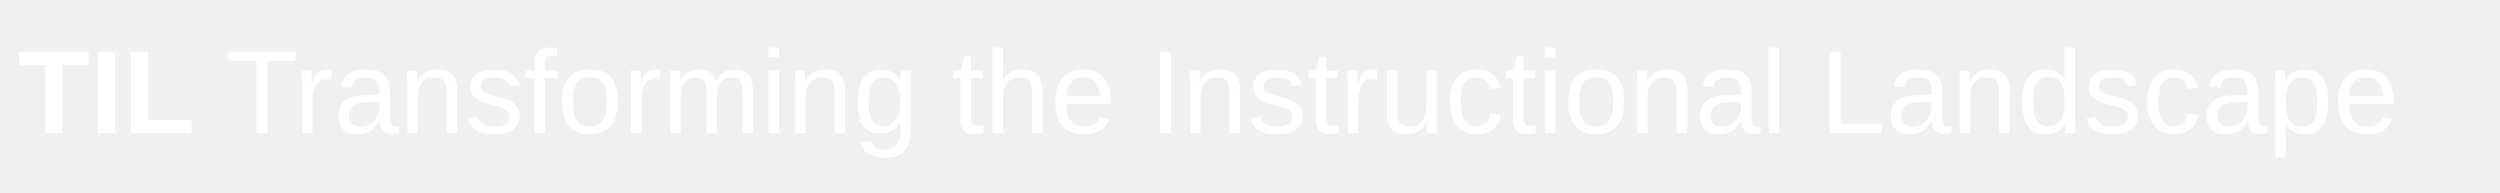
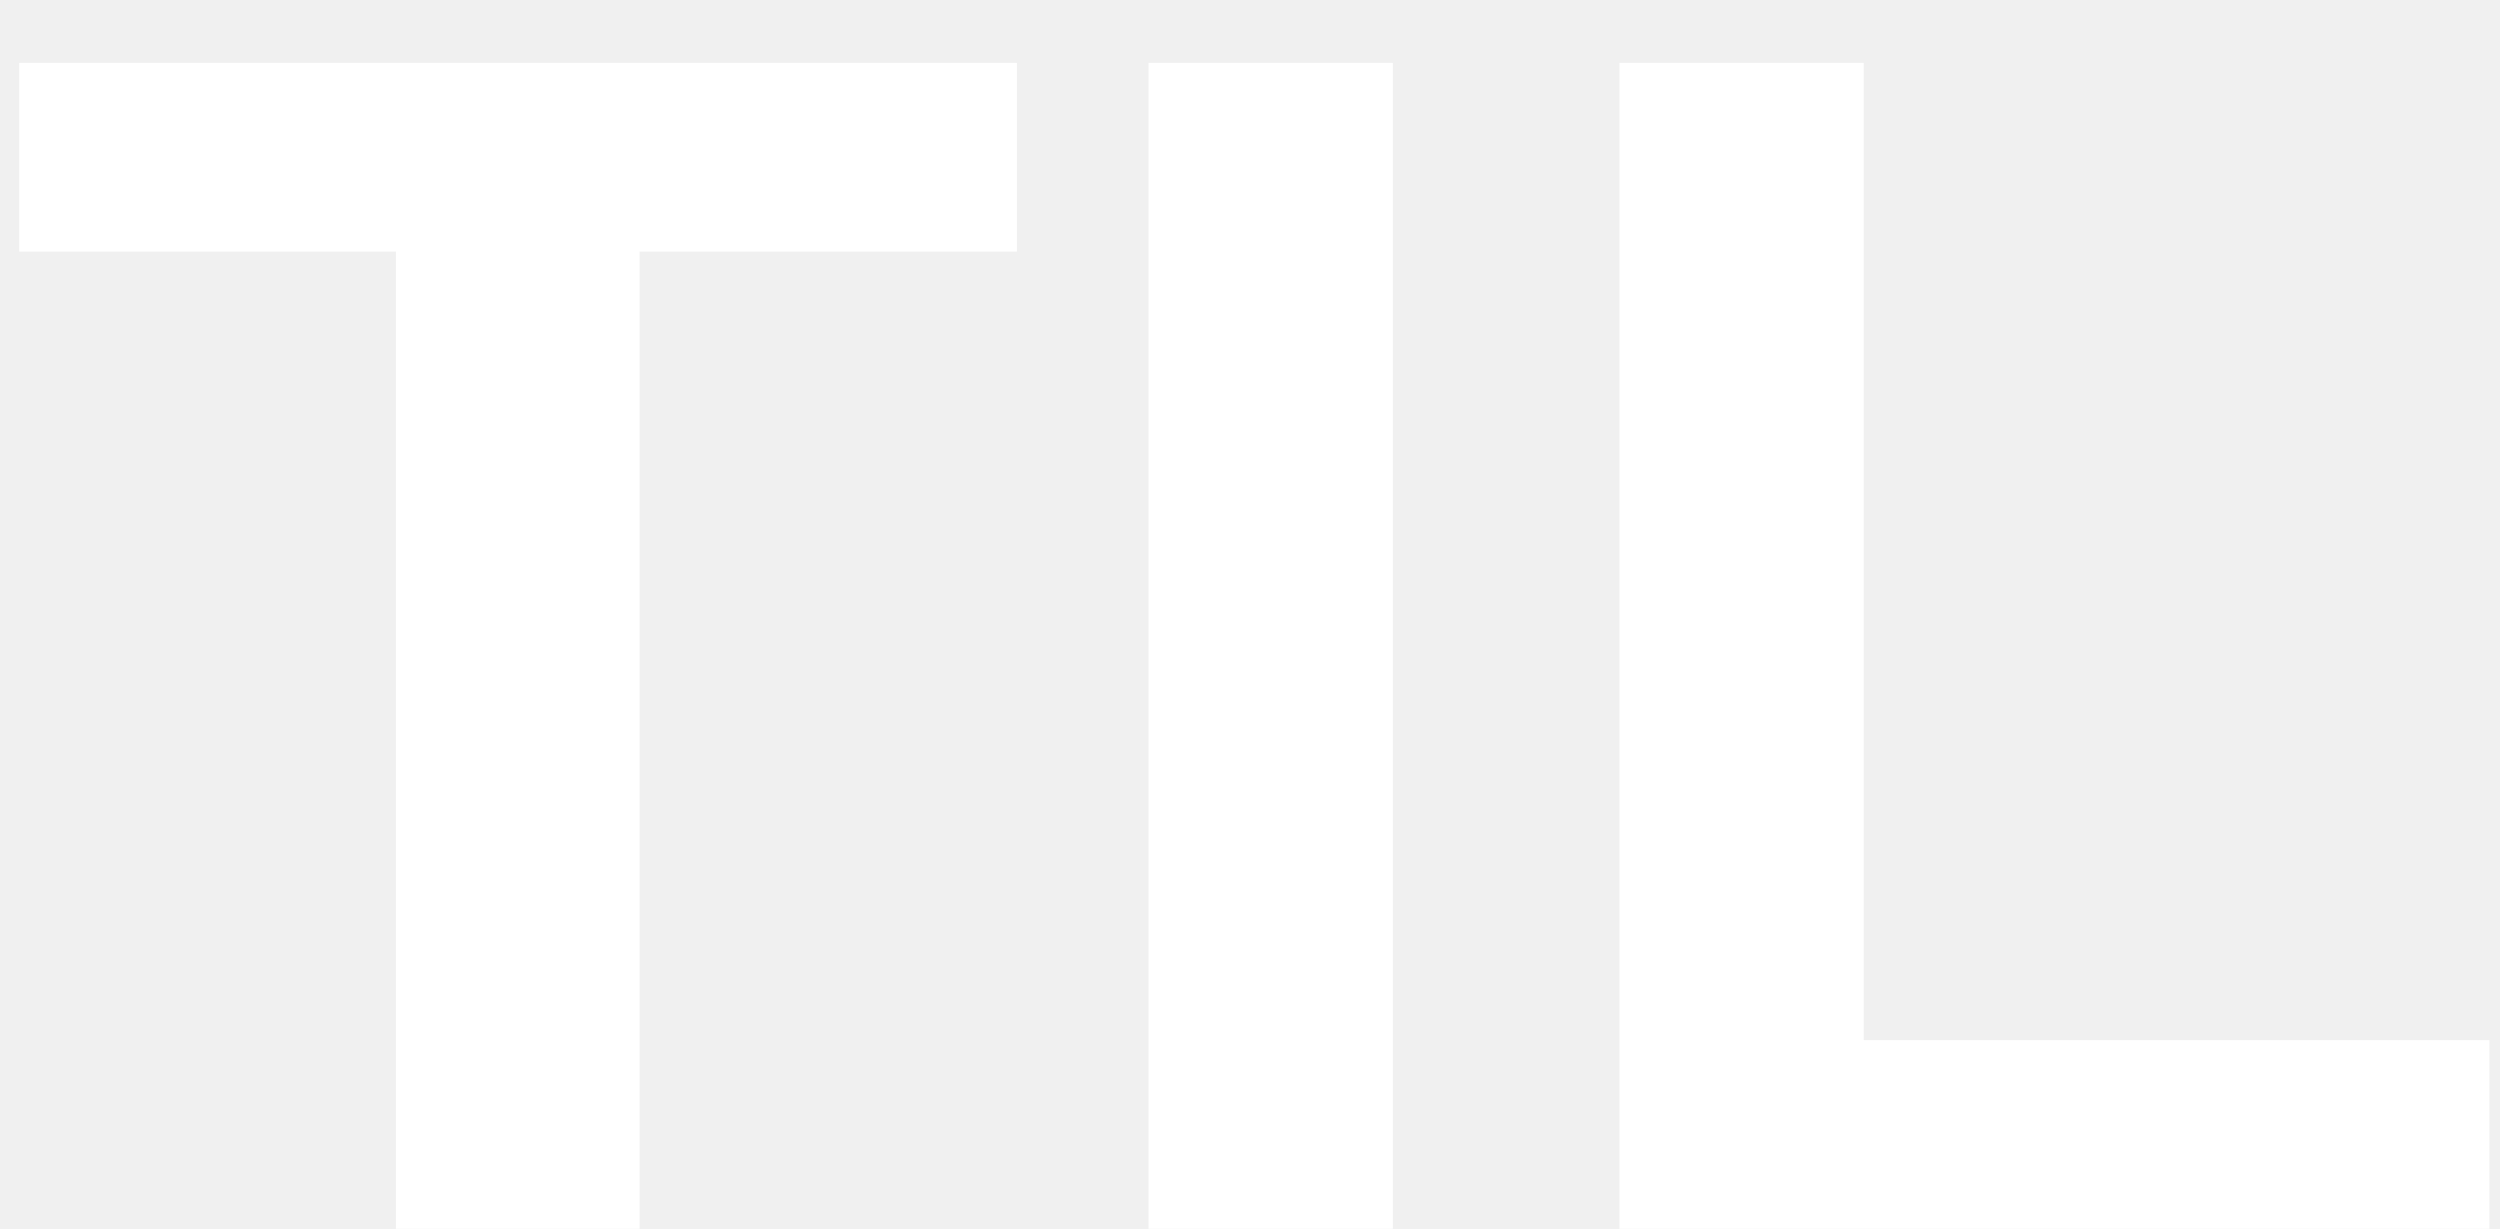
- <svg xmlns="http://www.w3.org/2000/svg" height="25px" viewBox="0 0 845 65" version="1.1">
-   <g fill="#fff" fill-rule="evenodd" font-family="Arial" font-weight="normal">
-     <g transform="translate(1, 20)">
-       <text id="TIL" font-size="40">
-         <tspan x="5" y="25">
-           <tspan font-weight="bold">TIL</tspan> Transforming the Instructional Landscape</tspan>
+ <svg xmlns="http://www.w3.org/2000/svg" width="59px" height="29px" viewBox="0 0 59 29" version="1.1">
+   <defs />
+   <g id="Page-1" stroke="none" stroke-width="1" fill="none" fill-rule="evenodd" font-size="40" font-family="Arial-BoldMT, Arial" font-weight="bold">
+     <g id="TIL_Logo" transform="translate(0, -7)" fill="#FFFFFF">
+       <text id="TIL">
+         <tspan x="0" y="36">TIL</tspan>
      </text>
    </g>
  </g>
</svg>
